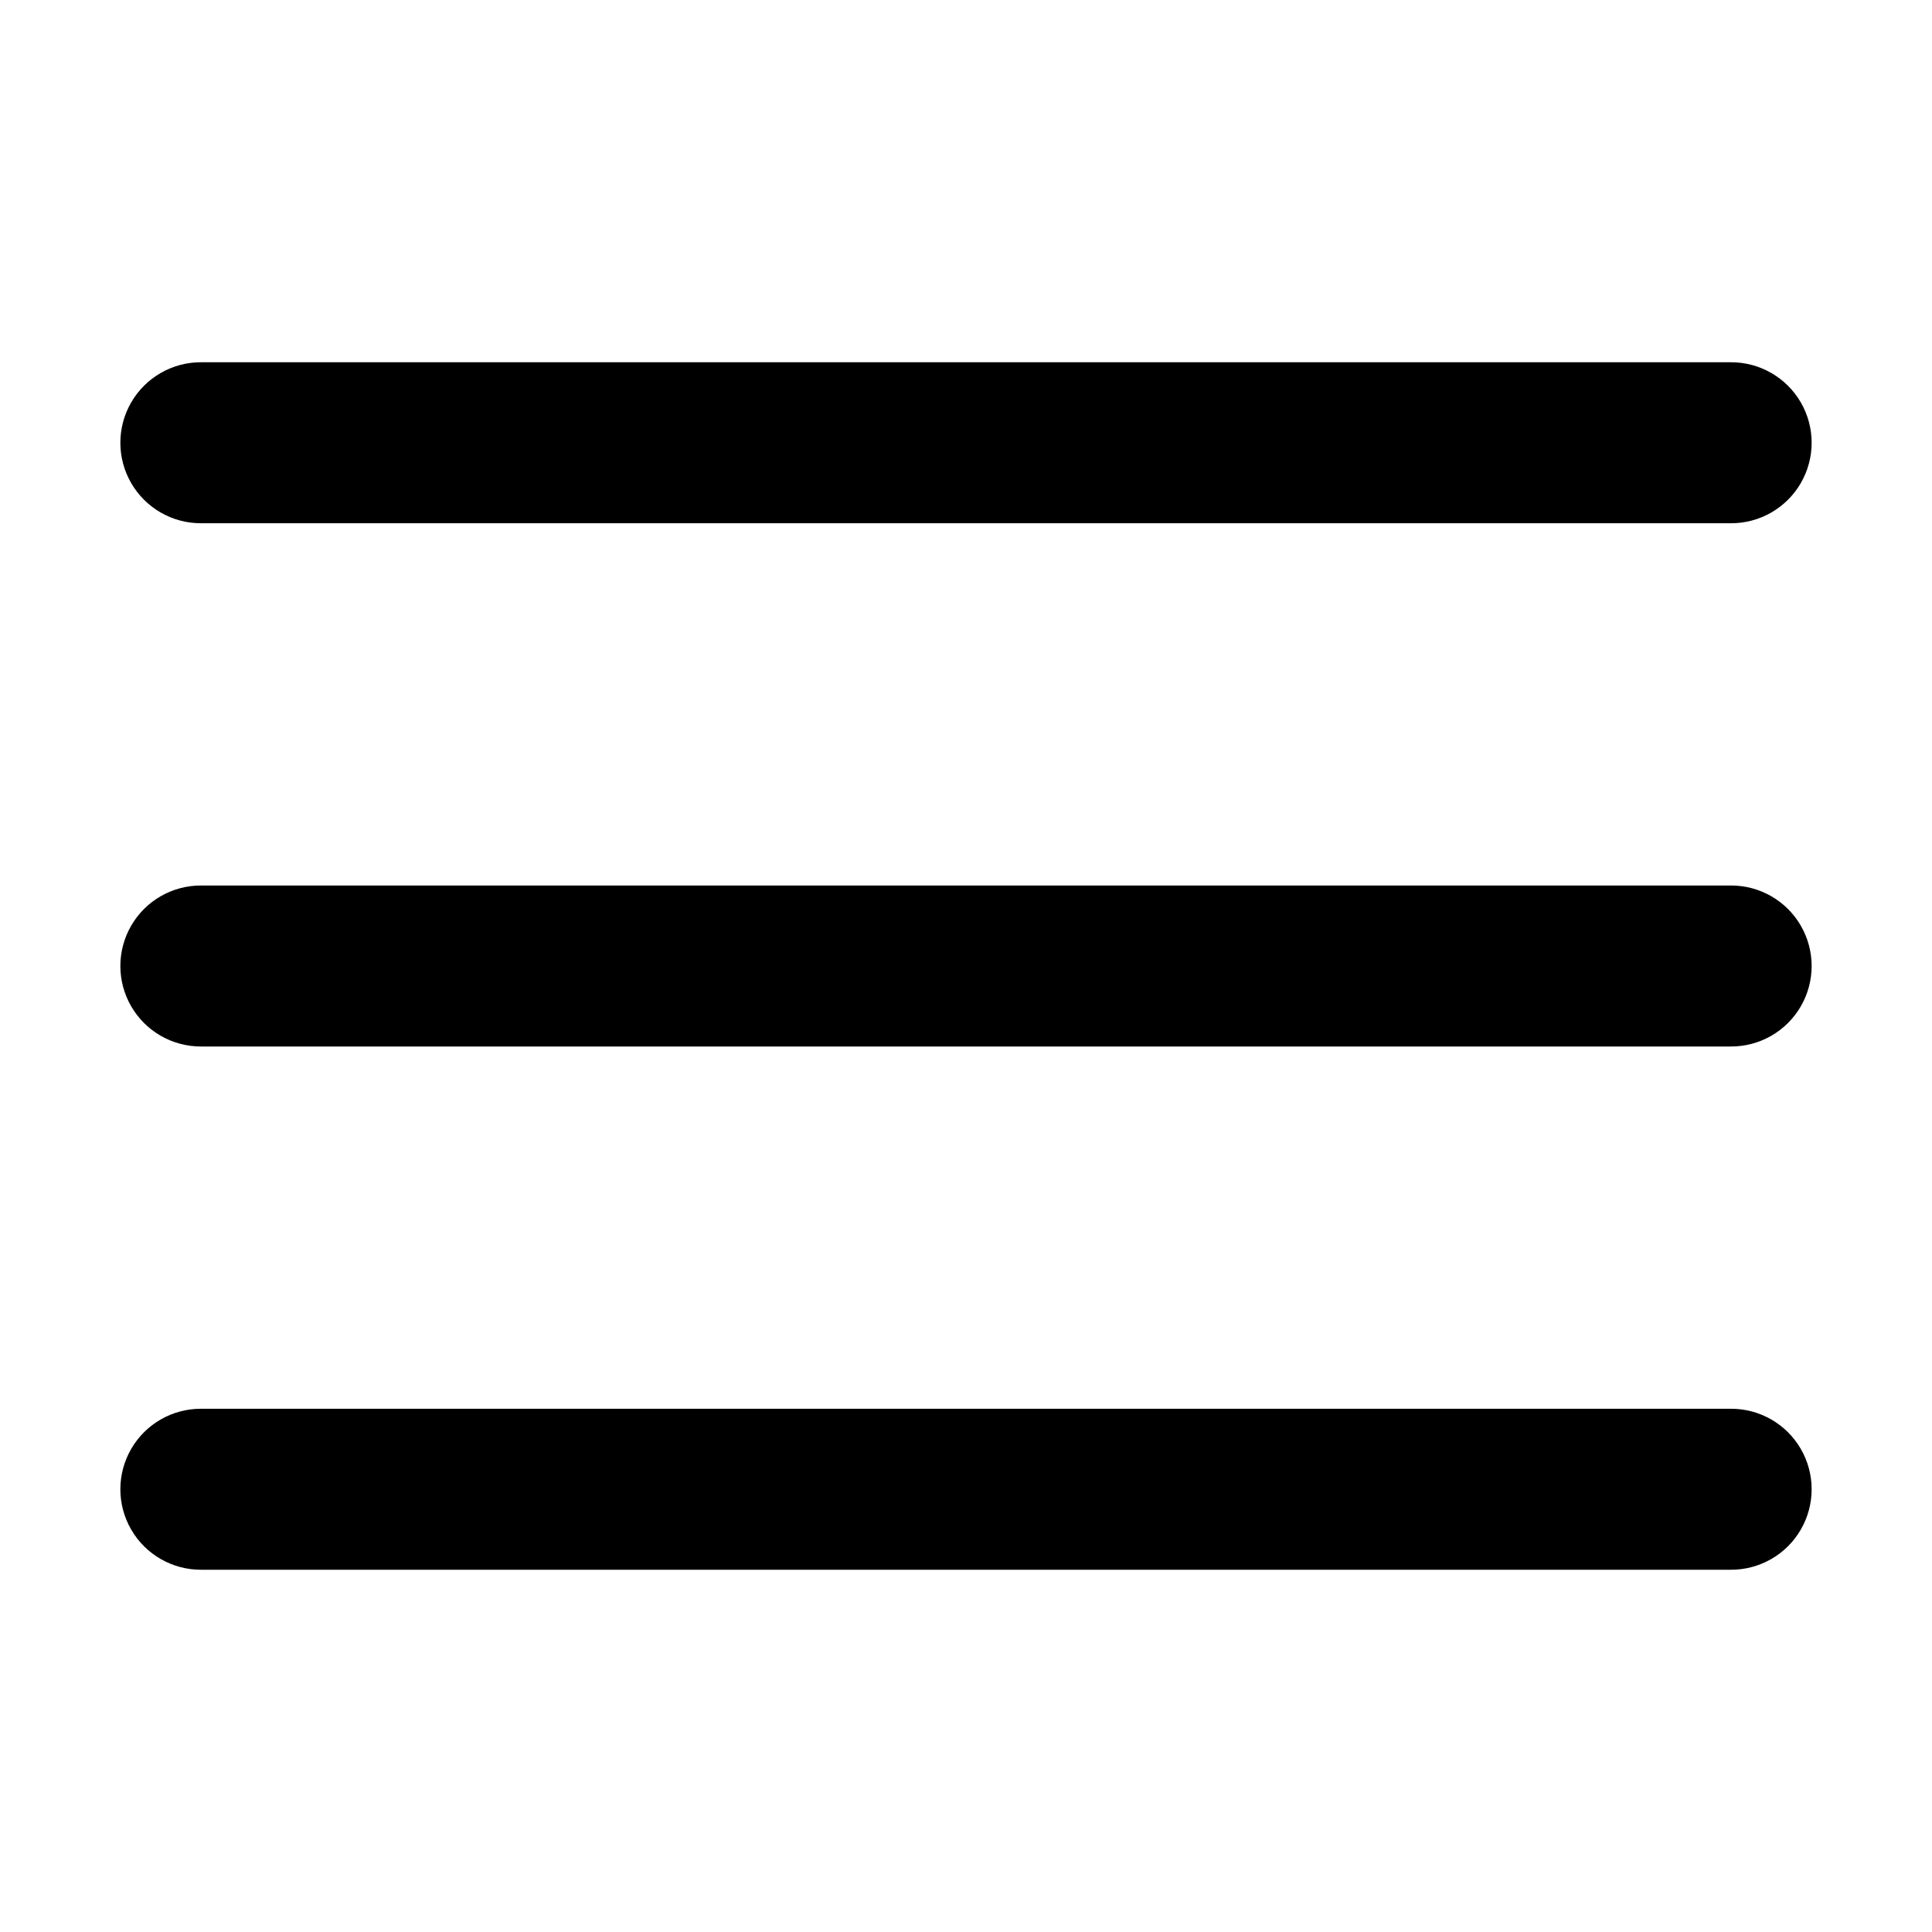
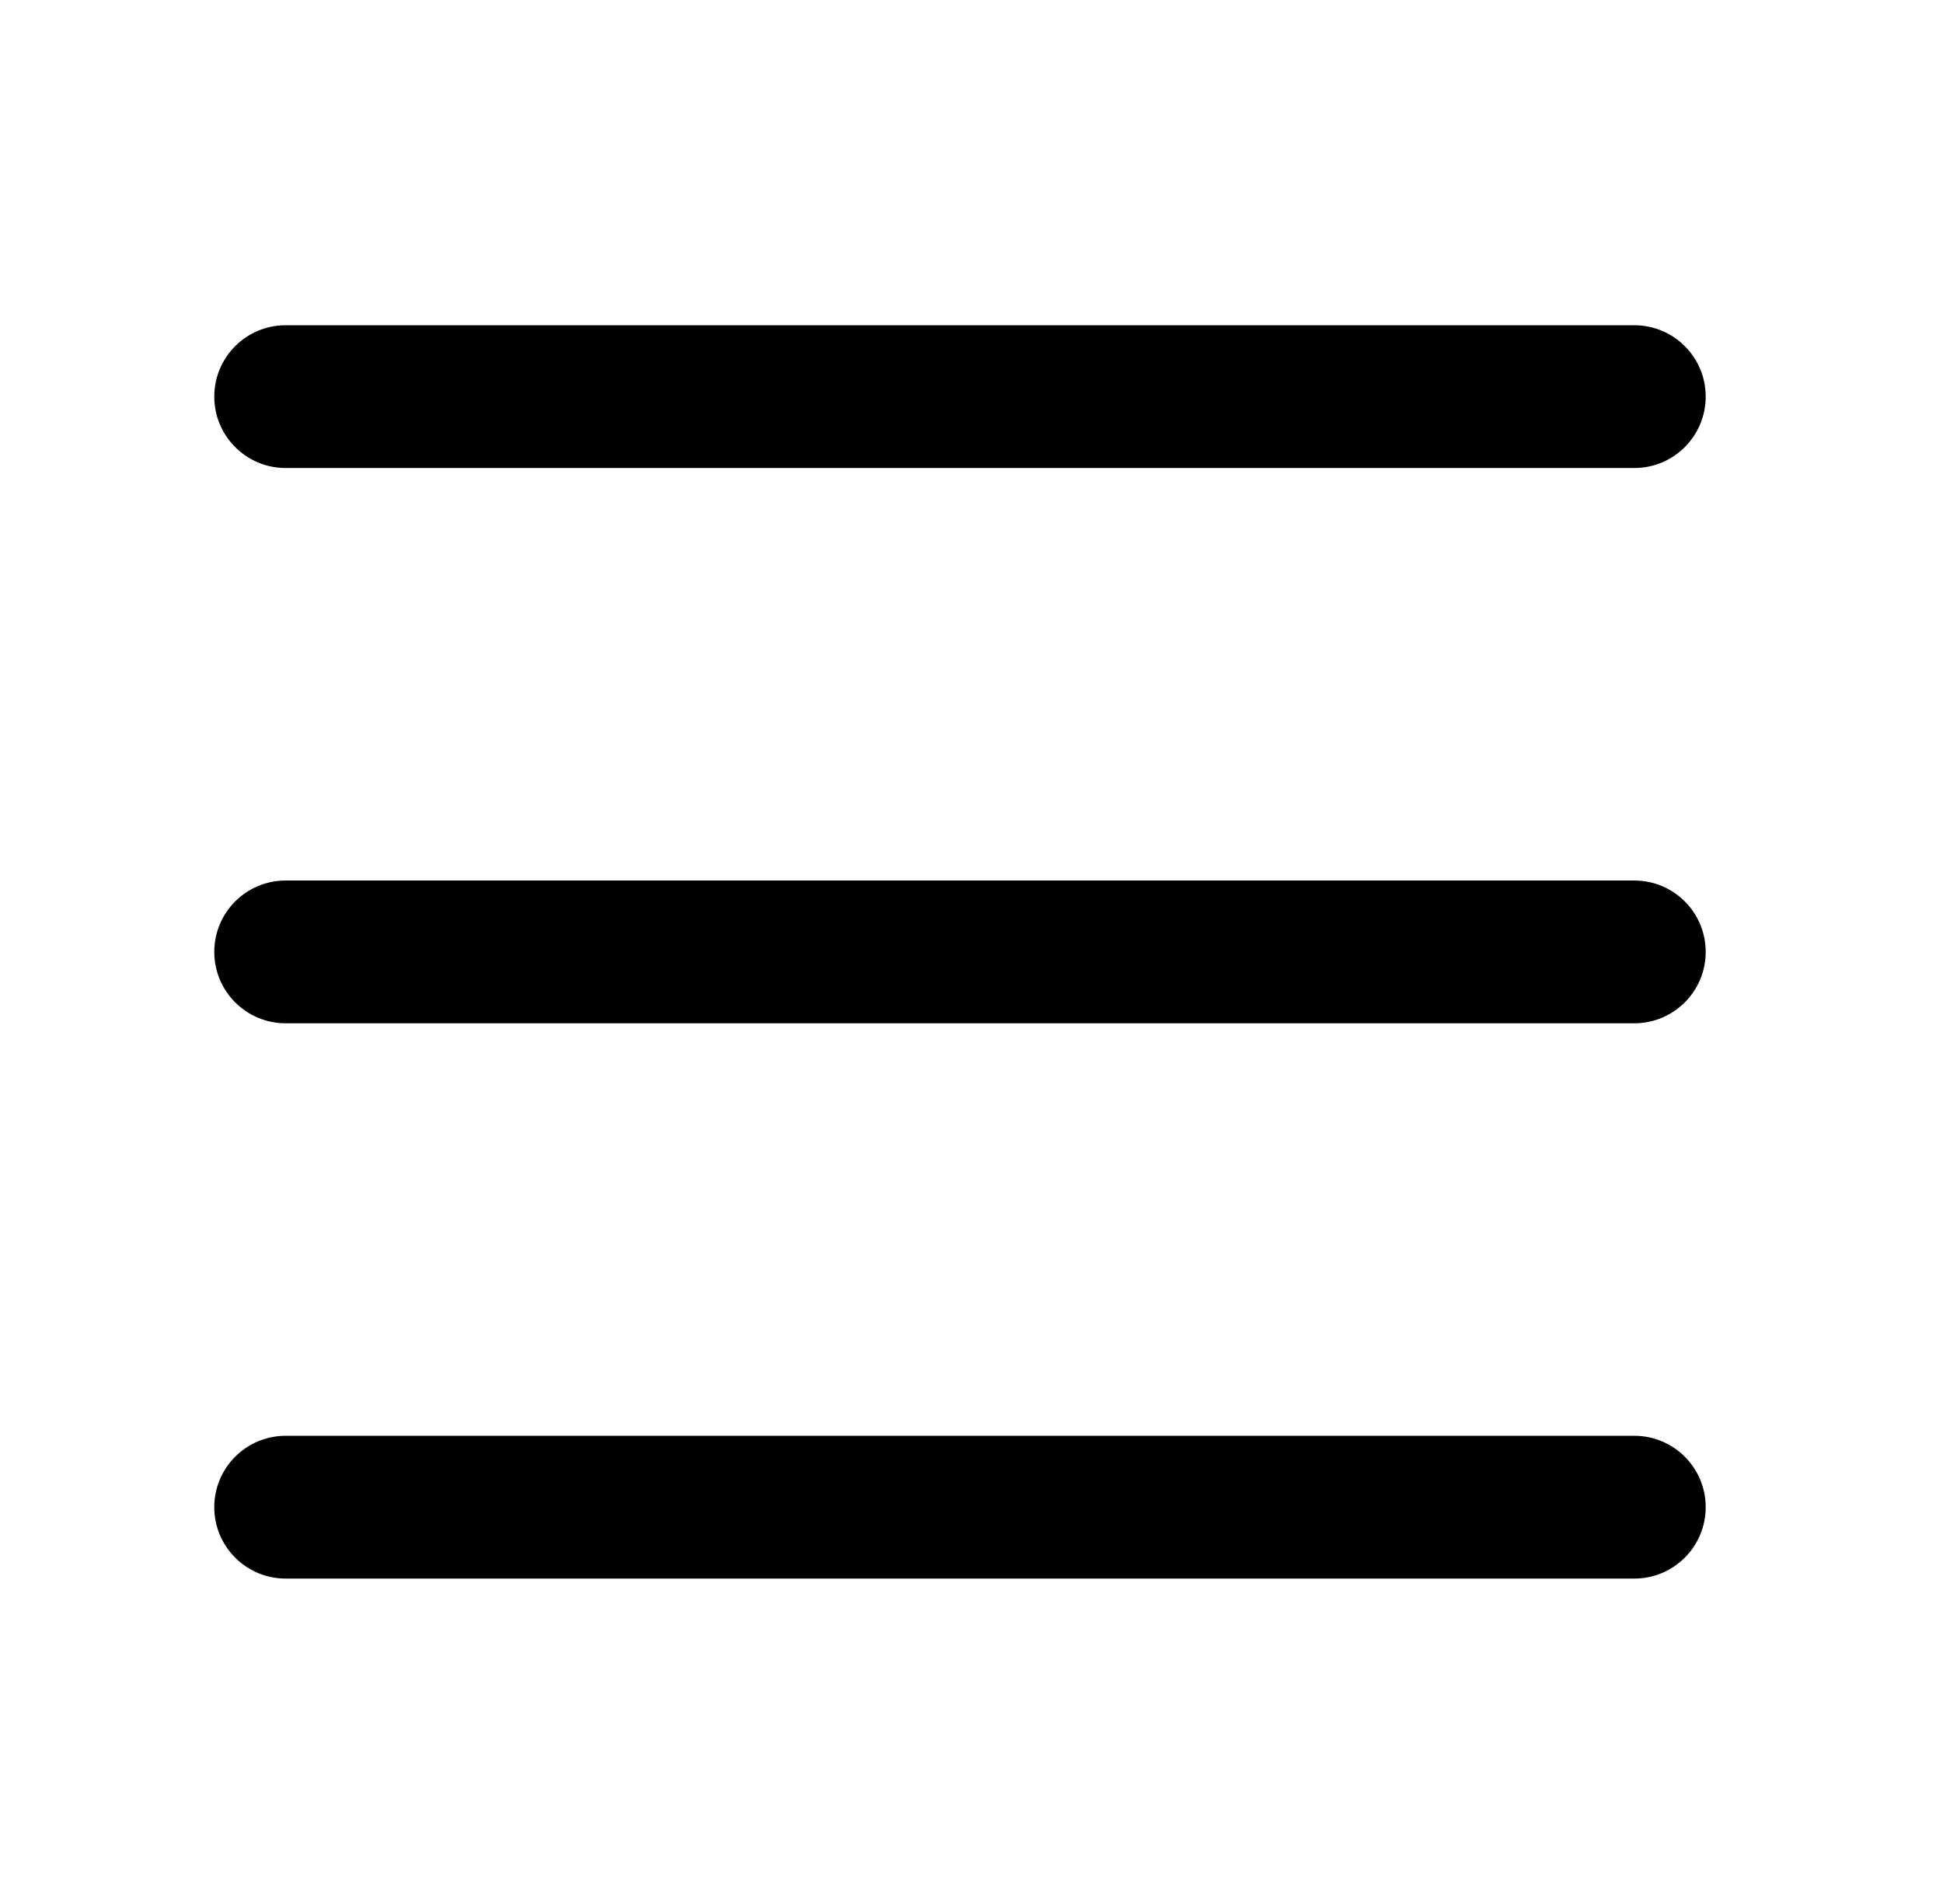
- <svg xmlns="http://www.w3.org/2000/svg" viewBox="0 0 1024 1024" version="1.1" p-id="13916" width="200" height="200">
-   <path d="M917.333 746.667a42.667 42.667 0 1 1 0 85.333H106.667a42.667 42.667 0 1 1 0-85.333h810.667z m0-277.333a42.667 42.667 0 1 1 0 85.333H106.667a42.667 42.667 0 1 1 0-85.333h810.667z m0-277.333a42.667 42.667 0 1 1 0 85.333H106.667a42.667 42.667 0 1 1 0-85.333h810.667z" p-id="13917" />
+ <svg xmlns="http://www.w3.org/2000/svg" t="1761728144544" class="icon" viewBox="0 0 1045 1024" version="1.1" p-id="22661" width="204.102" height="200">
+   <path d="M878.976 849.067a38.4 38.4 0 1 0 0-76.8h-725.333a38.4 38.4 0 1 0 0 76.8h725.333zM878.976 251.733a38.4 38.4 0 1 0 0-76.8h-725.333a38.4 38.4 0 1 0 0 76.8h725.333zM878.976 550.4a38.4 38.4 0 1 0 0-76.8h-725.333a38.4 38.4 0 1 0 0 76.8h725.333z" p-id="22662" />
</svg>
